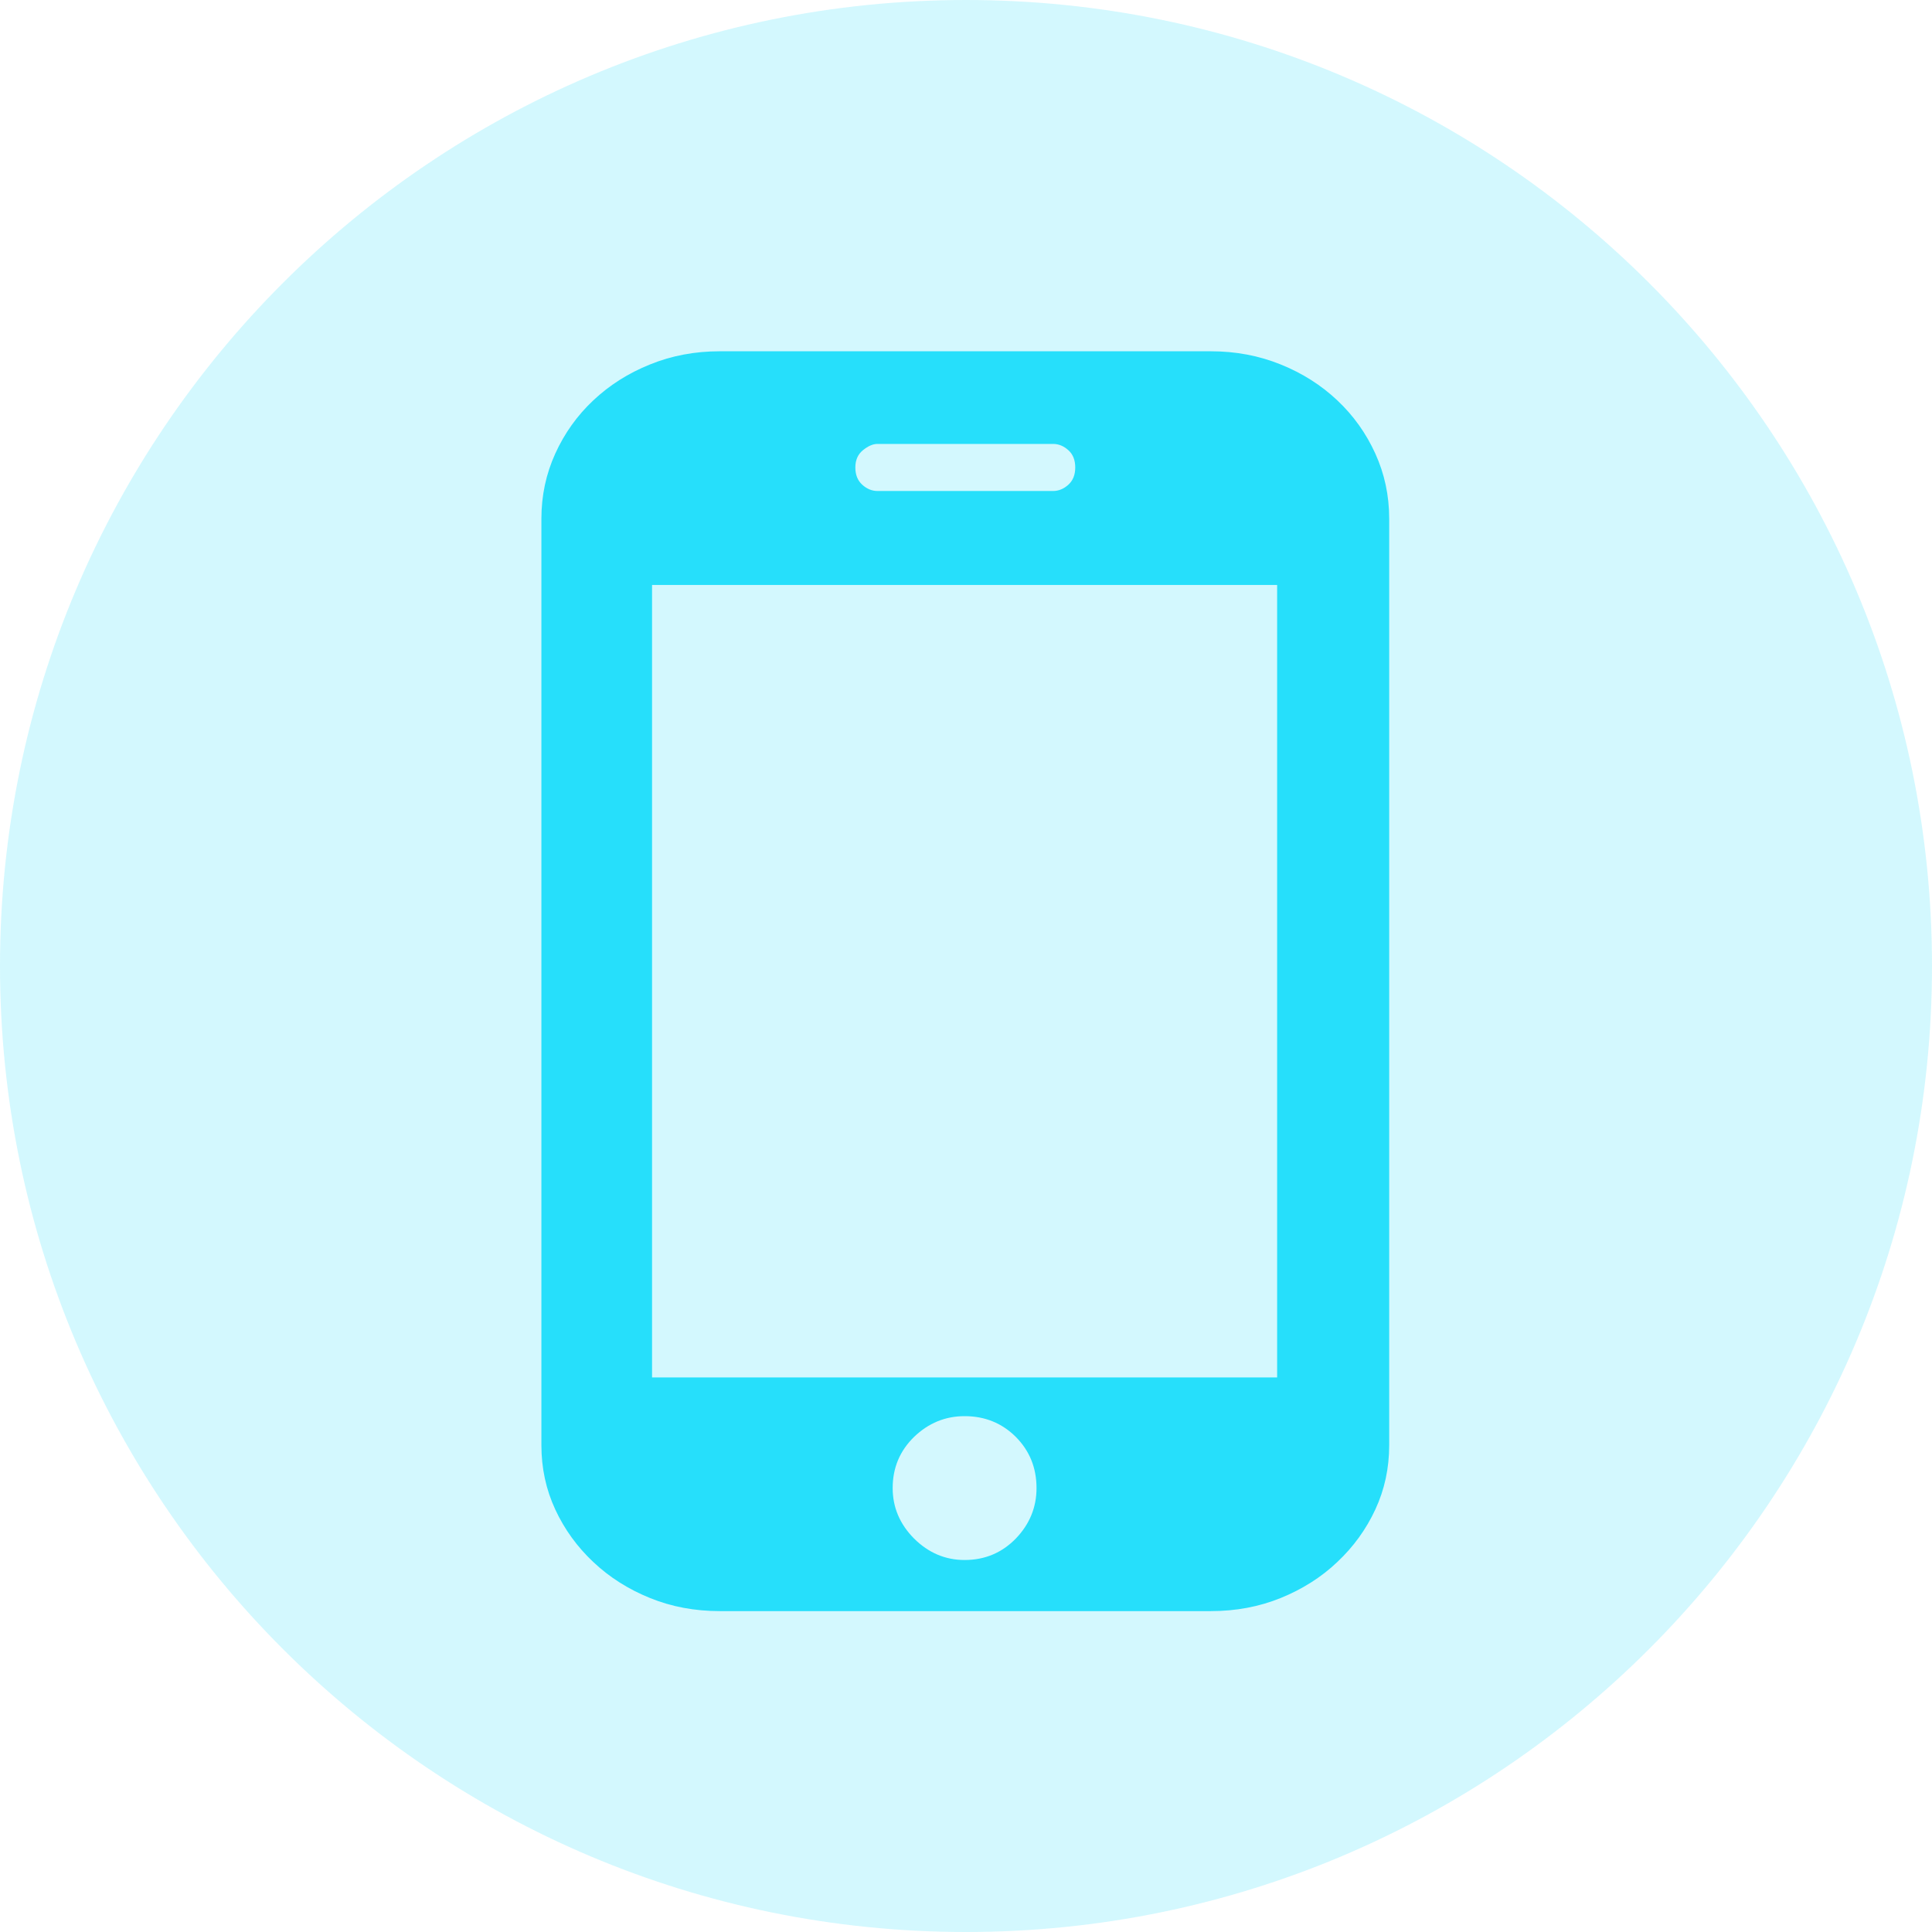
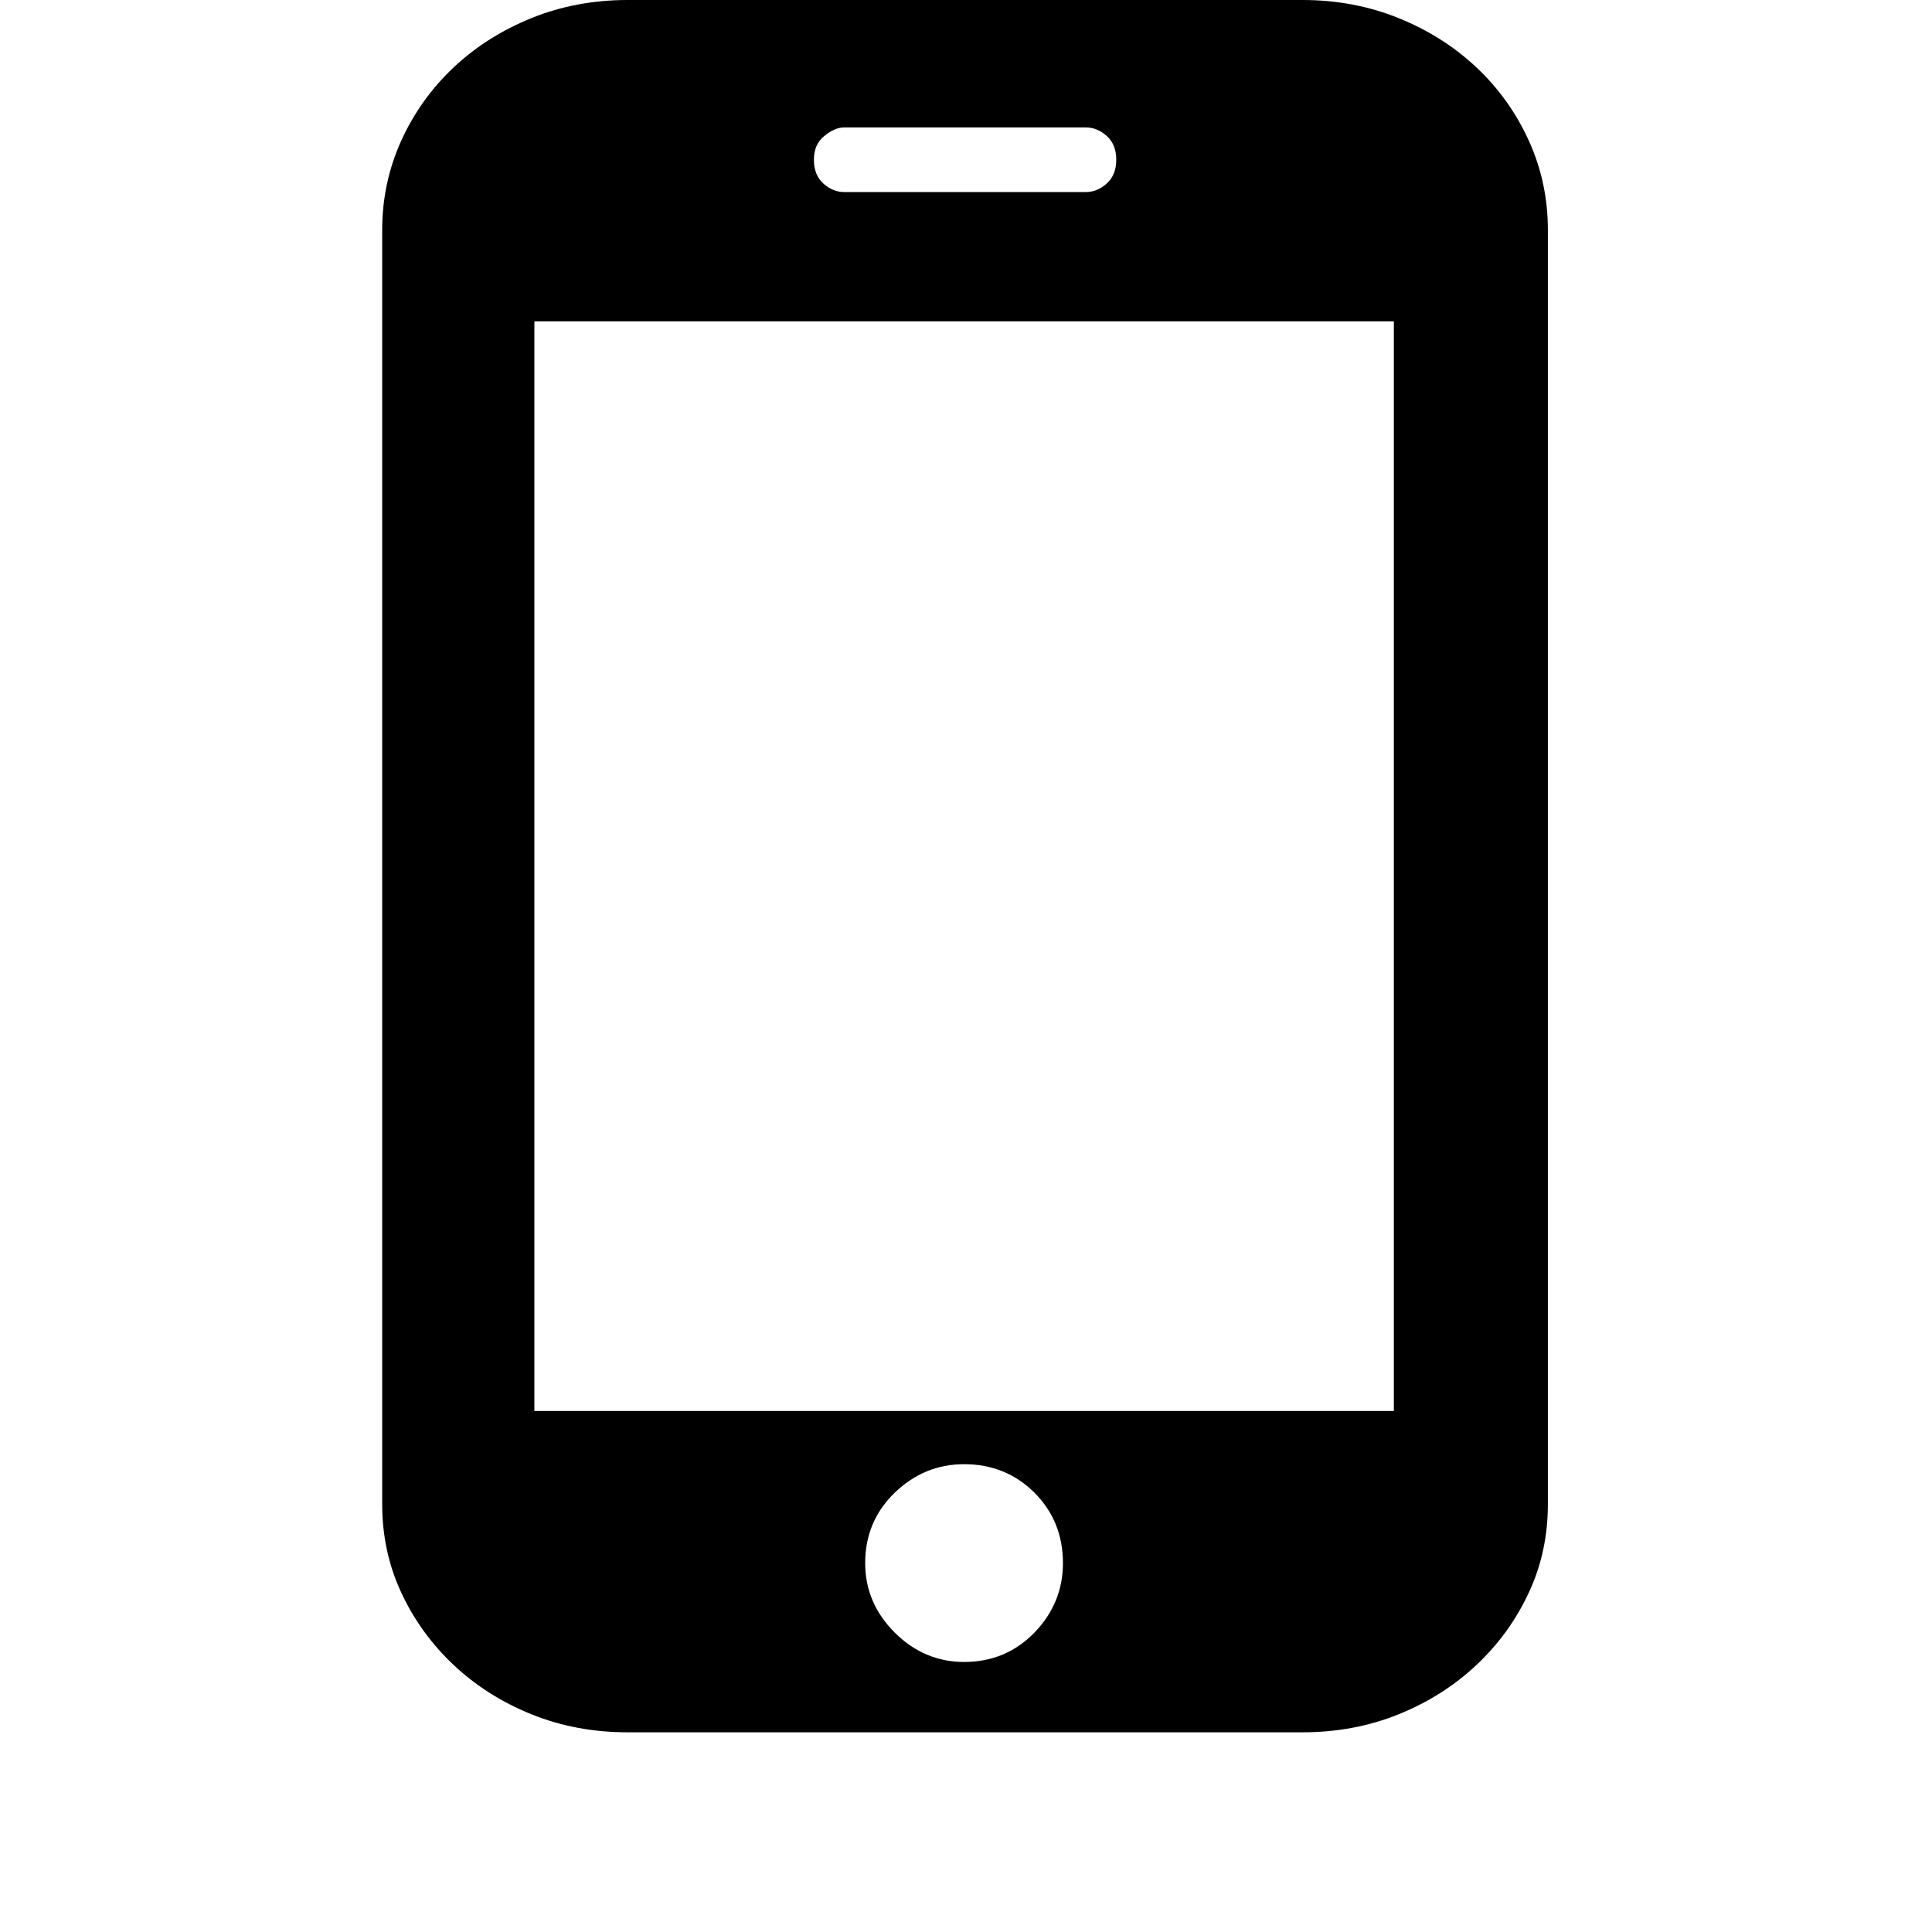
<svg xmlns="http://www.w3.org/2000/svg" width="22" height="22" viewBox="0 0 22 22" fill="none">
-   <rect width="22" height="22" rx="11" fill="#26DFFB" fill-opacity="0.2" />
-   <path d="M15.819 16.457C15.819 16.719 15.766 16.963 15.661 17.189C15.556 17.415 15.412 17.614 15.228 17.787C15.045 17.961 14.829 18.097 14.583 18.197C14.336 18.297 14.071 18.346 13.787 18.346H8.197C7.913 18.346 7.648 18.297 7.402 18.197C7.155 18.097 6.94 17.961 6.756 17.787C6.572 17.614 6.428 17.415 6.323 17.189C6.218 16.963 6.165 16.719 6.165 16.457V5.906C6.165 5.643 6.218 5.396 6.323 5.165C6.428 4.934 6.572 4.732 6.756 4.559C6.94 4.386 7.155 4.249 7.402 4.15C7.648 4.05 7.913 4 8.197 4H13.787C14.071 4 14.336 4.05 14.583 4.15C14.829 4.249 15.045 4.386 15.228 4.559C15.412 4.732 15.556 4.934 15.661 5.165C15.766 5.396 15.819 5.643 15.819 5.906V16.457ZM14.543 6.661H7.425V15.685H14.543V6.661ZM10.984 16.126C10.764 16.126 10.572 16.205 10.409 16.362C10.247 16.52 10.165 16.714 10.165 16.945C10.165 17.165 10.247 17.357 10.409 17.52C10.572 17.682 10.764 17.764 10.984 17.764C11.215 17.764 11.409 17.682 11.567 17.52C11.724 17.357 11.803 17.165 11.803 16.945C11.803 16.714 11.724 16.52 11.567 16.362C11.409 16.205 11.215 16.126 10.984 16.126ZM12.244 5.323C12.244 5.239 12.218 5.173 12.165 5.126C12.113 5.079 12.055 5.055 11.992 5.055H9.992C9.94 5.055 9.885 5.079 9.827 5.126C9.769 5.173 9.74 5.239 9.74 5.323C9.74 5.407 9.766 5.472 9.819 5.52C9.871 5.567 9.929 5.591 9.992 5.591H11.992C12.055 5.591 12.113 5.567 12.165 5.52C12.218 5.472 12.244 5.407 12.244 5.323Z" fill="#26DFFB" />
+   <path d="M17.626 17.128C17.626 17.489 17.554 17.825 17.409 18.135C17.265 18.445 17.067 18.72 16.814 18.958C16.561 19.196 16.265 19.384 15.926 19.521C15.587 19.658 15.222 19.726 14.833 19.726H7.146C6.756 19.726 6.391 19.658 6.052 19.521C5.713 19.384 5.417 19.196 5.164 18.958C4.912 18.72 4.713 18.445 4.569 18.135C4.425 17.825 4.352 17.489 4.352 17.128V2.62C4.352 2.259 4.425 1.92 4.569 1.602C4.713 1.285 4.912 1.007 5.164 0.769C5.417 0.531 5.713 0.343 6.052 0.206C6.391 0.069 6.756 0 7.146 0H14.833C15.222 0 15.587 0.069 15.926 0.206C16.265 0.343 16.561 0.531 16.814 0.769C17.067 1.007 17.265 1.285 17.409 1.602C17.554 1.92 17.626 2.259 17.626 2.62V17.128ZM15.872 3.659H6.085V16.067H15.872V3.659ZM10.978 16.673C10.675 16.673 10.412 16.782 10.188 16.998C9.964 17.215 9.852 17.482 9.852 17.799C9.852 18.102 9.964 18.366 10.188 18.59C10.412 18.813 10.675 18.925 10.978 18.925C11.296 18.925 11.563 18.813 11.78 18.59C11.996 18.366 12.104 18.102 12.104 17.799C12.104 17.482 11.996 17.215 11.78 16.998C11.563 16.782 11.296 16.673 10.978 16.673ZM12.711 1.819C12.711 1.703 12.675 1.613 12.602 1.548C12.53 1.483 12.451 1.451 12.364 1.451H9.614C9.542 1.451 9.466 1.483 9.387 1.548C9.307 1.613 9.268 1.703 9.268 1.819C9.268 1.934 9.304 2.025 9.376 2.09C9.448 2.155 9.528 2.187 9.614 2.187H12.364C12.451 2.187 12.53 2.155 12.602 2.09C12.675 2.025 12.711 1.934 12.711 1.819Z" fill="black" />
</svg>
